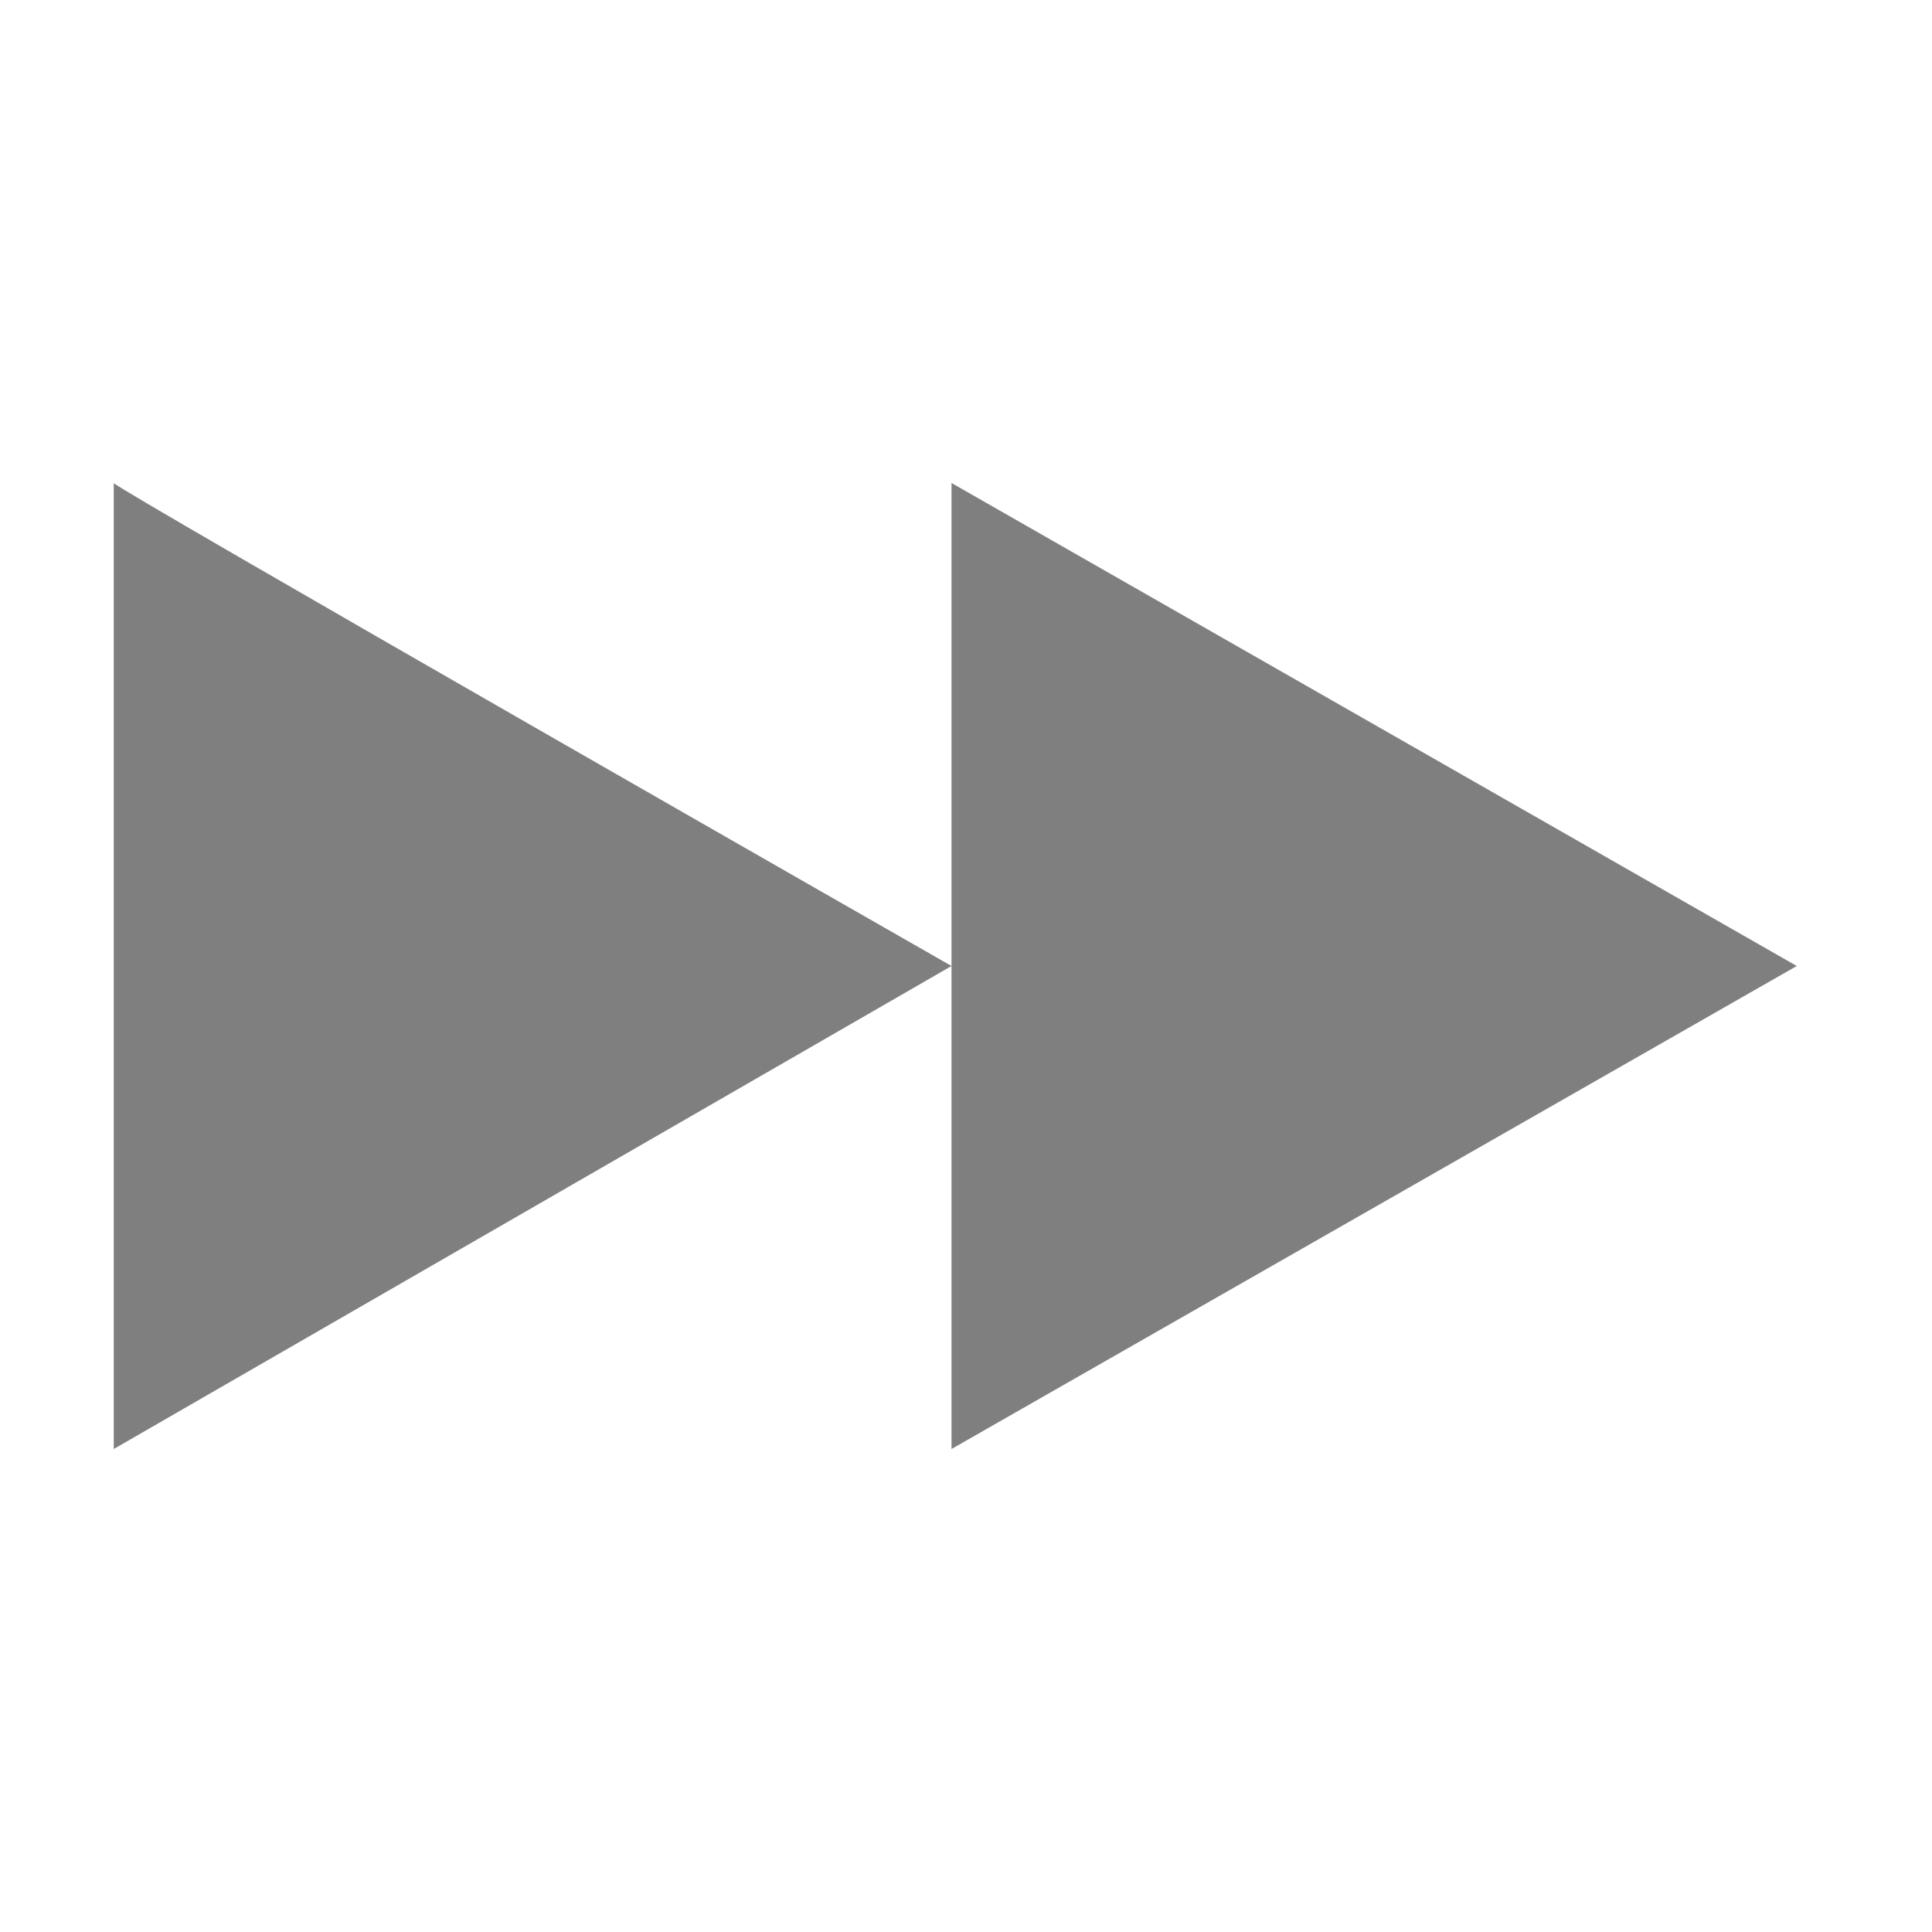
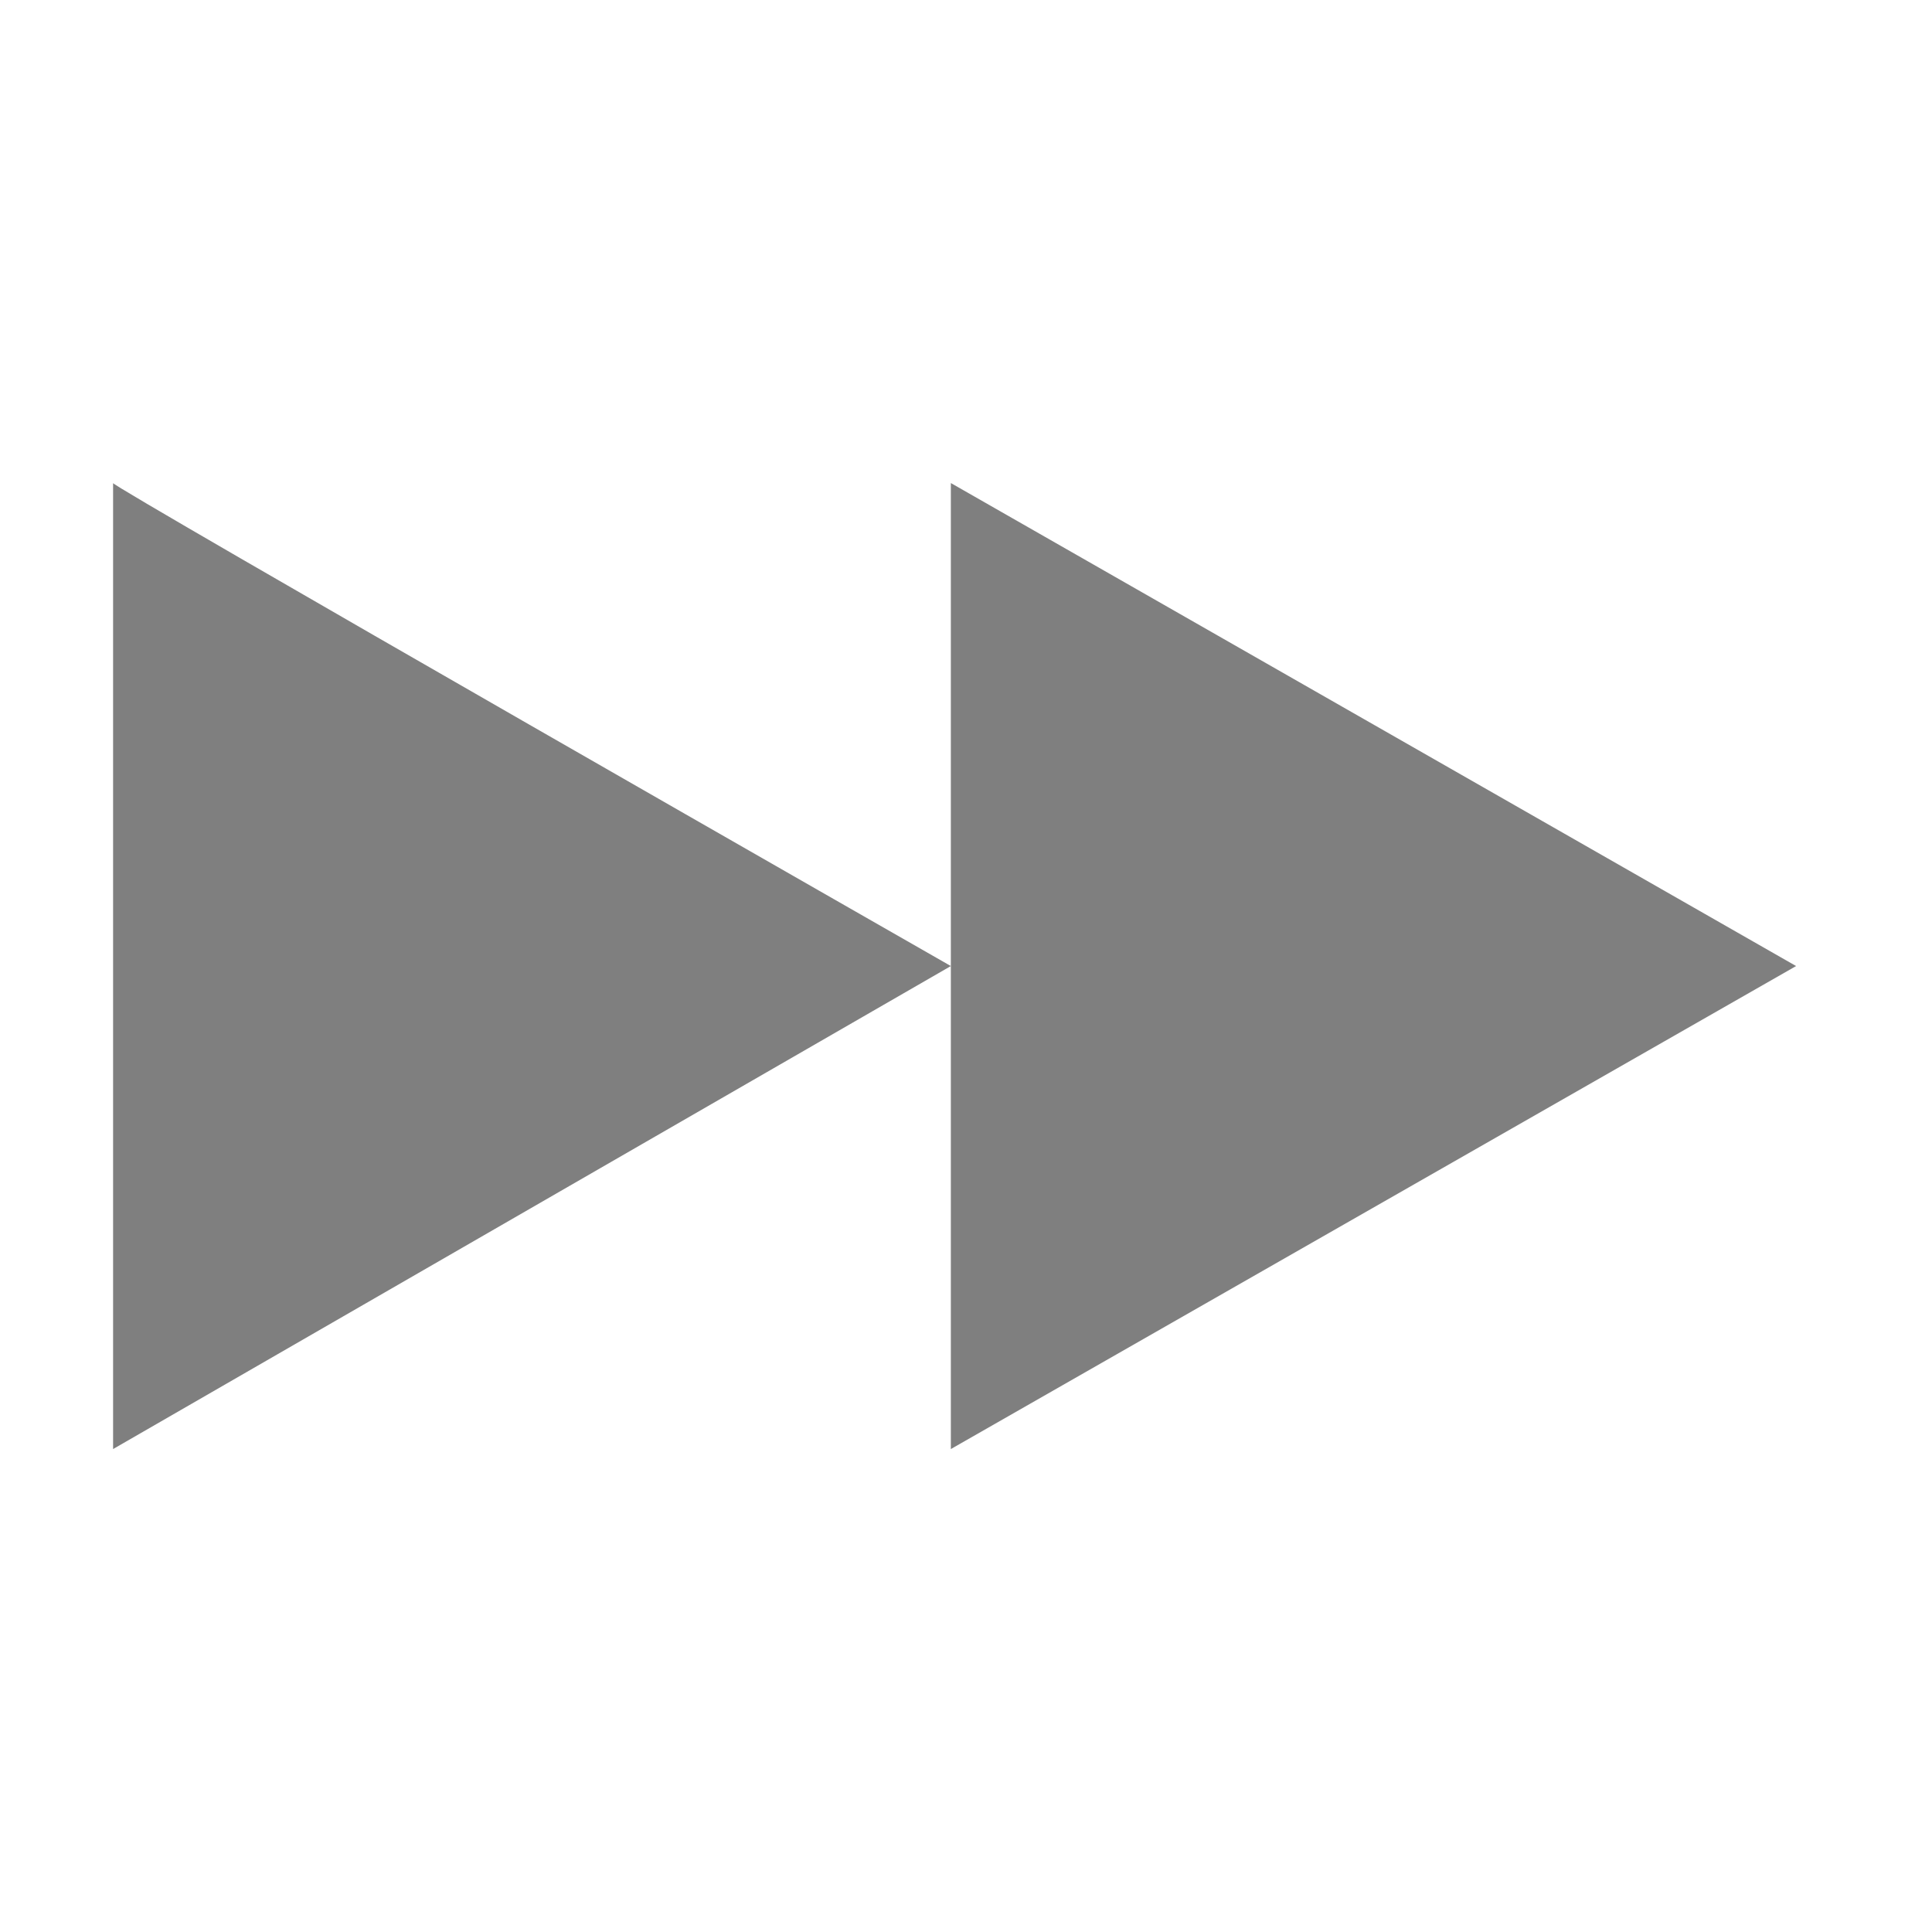
- <svg xmlns="http://www.w3.org/2000/svg" enable-background="new" viewBox="0 0 16 16">
-   <g transform="translate(-321-9)" fill="#000" opacity="0.5">
-     <path d="m328.88 17l-6.938 4v-8c-.063 0 6.938 4 6.938 4" />
-     <path d="m335.88 17l-7 4v-8z" />
+ <svg xmlns="http://www.w3.org/2000/svg" xmlns:ns1="http://www.openswatchbook.org/uri/2009/osb" height="16" id="svg7384" style="enable-background:new" version="1.1" width="16">
+   <defs id="defs7386">
+     <linearGradient id="linearGradient5606" ns1:paint="solid">
+       <stop id="stop5608" offset="0" style="stop-color:#000000;stop-opacity:1;" />
+     </linearGradient>
+   </defs>
+   <g id="layer12" style="display:inline" transform="translate(-325.0004,119.0034)">
+     <path d="m 332.875,-111.003 -6.938,4 0,-8 c -0.062,0 6.938,4 6.938,4 z" id="path3807-1-1-4-7-2-1" style="opacity:0.5;fill:#000000;fill-opacity:1;stroke:none" />
+     <path d="m 339.875,-111.003 -7,4 0,-8 z" id="path3807-1-1-4-7-2-0-1" style="opacity:0.5;fill:#000000;fill-opacity:1;stroke:none" />
  </g>
</svg>
